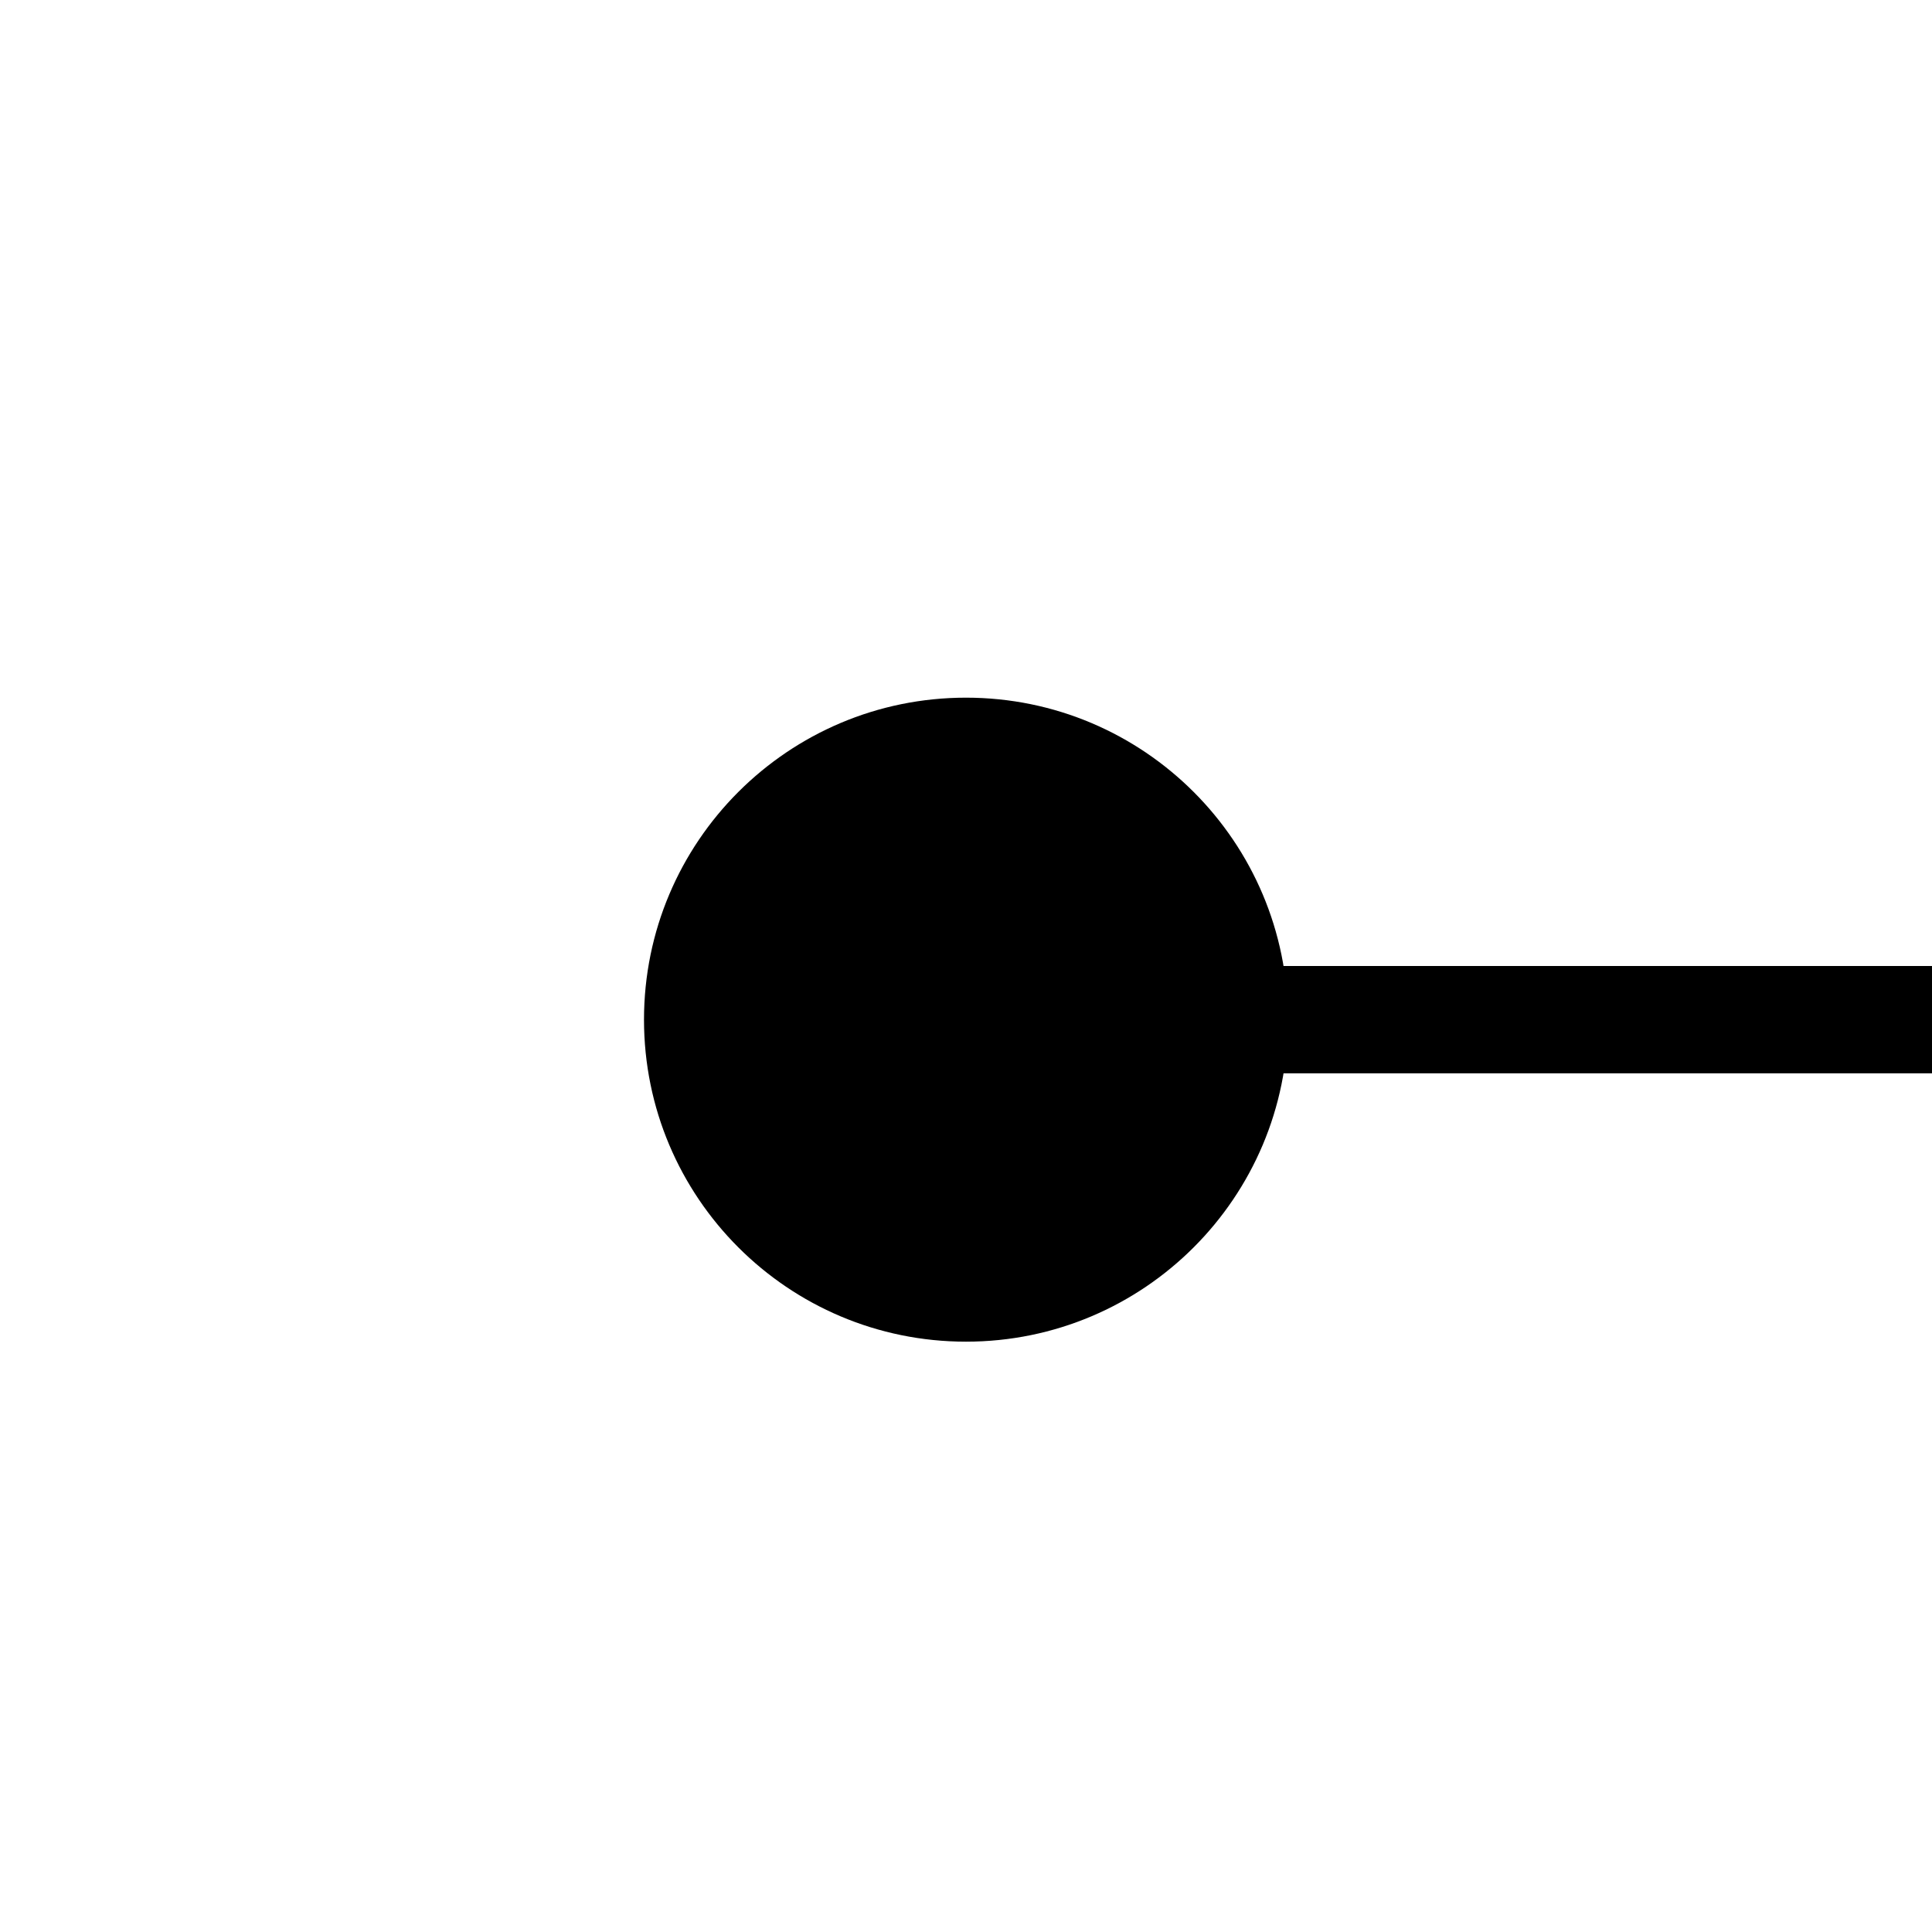
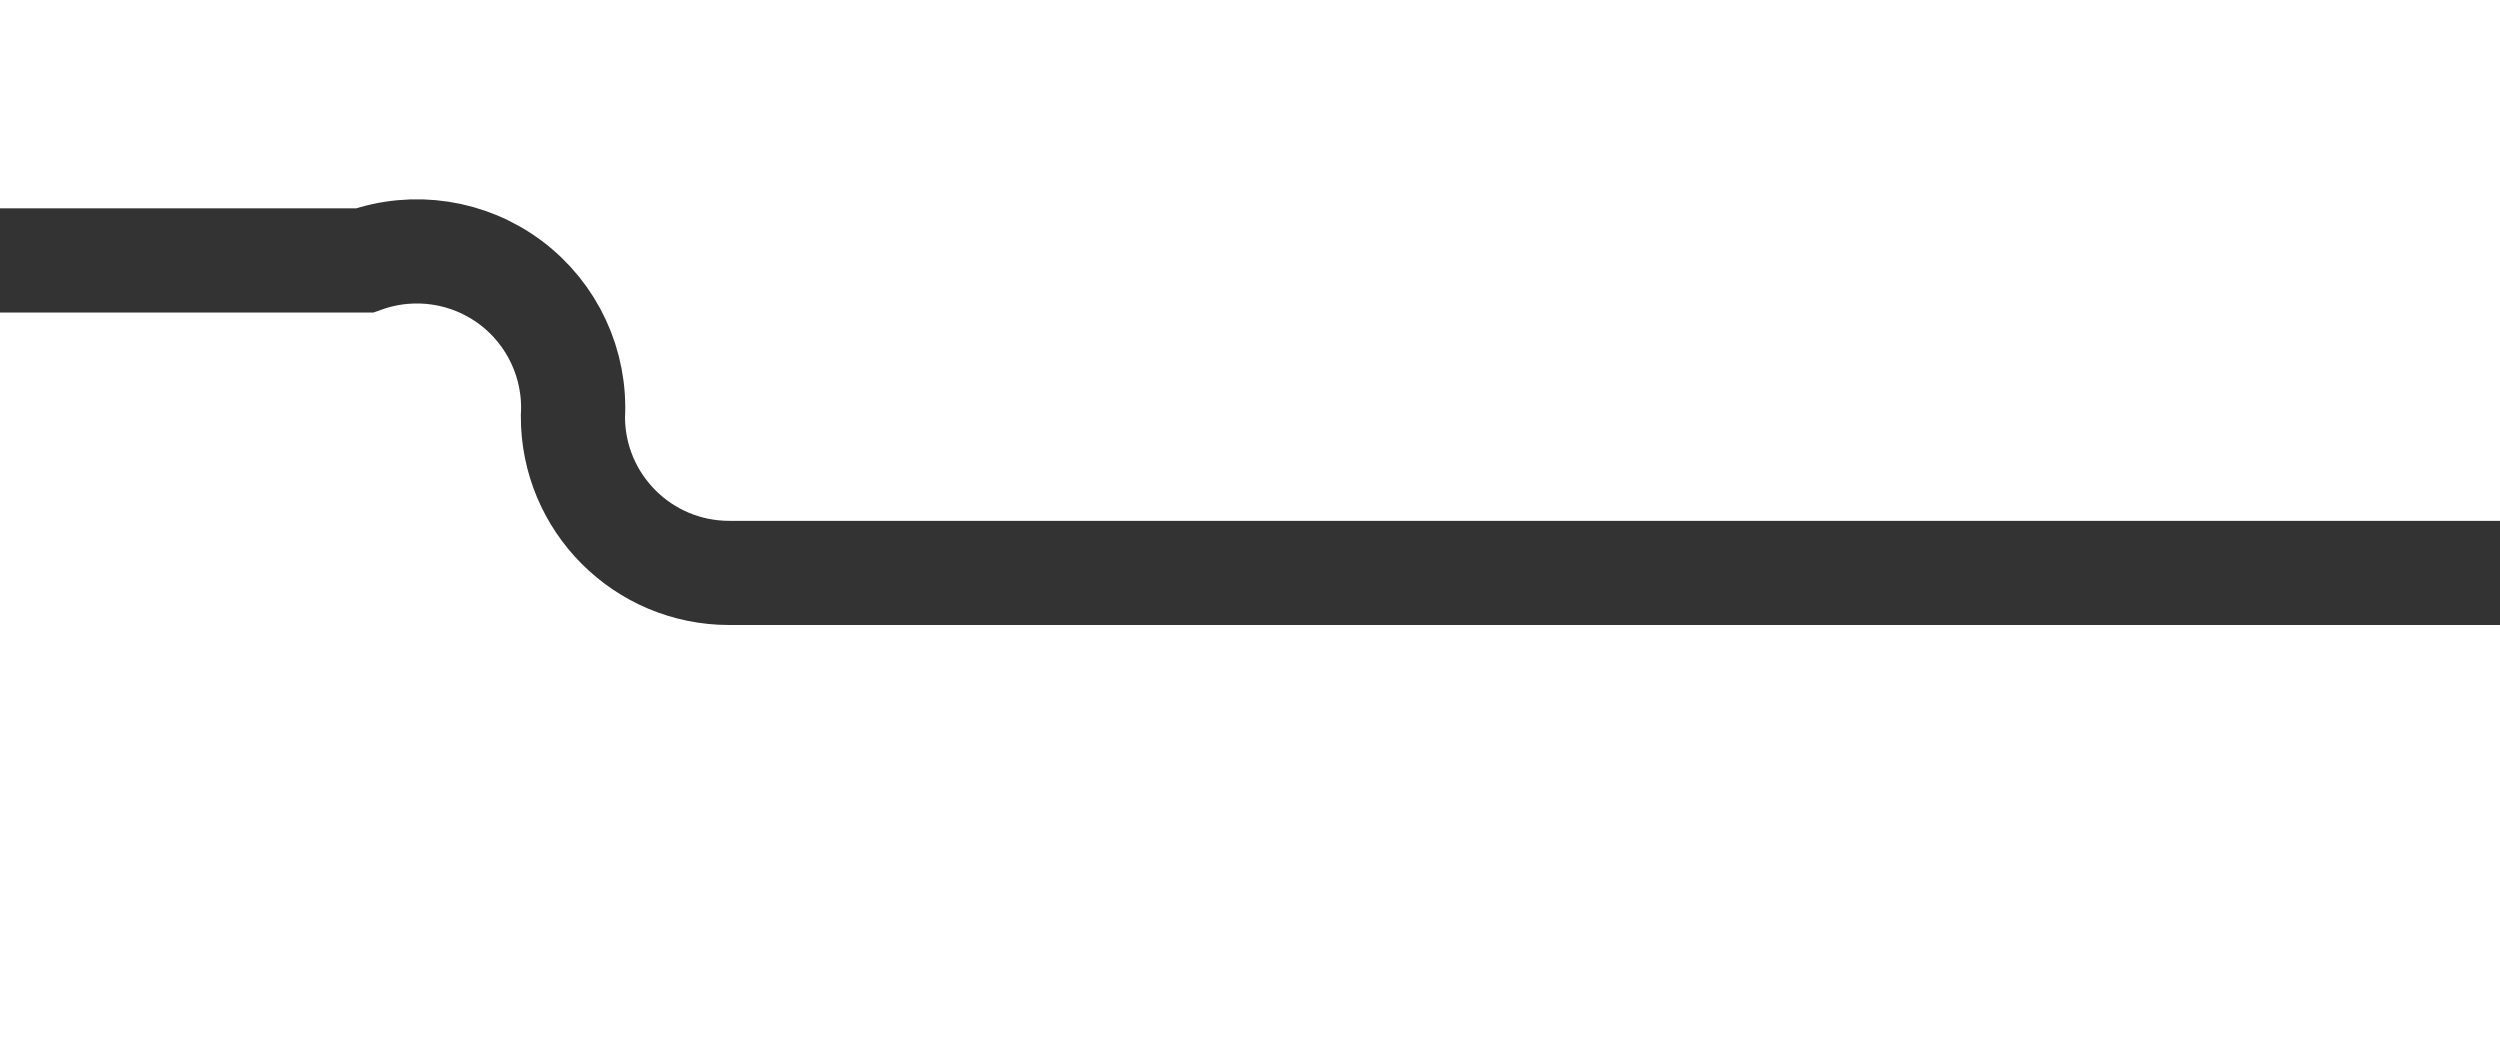
- <svg xmlns="http://www.w3.org/2000/svg" version="1.1" width="18px" height="18px" preserveAspectRatio="xMinYMid meet" viewBox="1418 482  18 16">
-   <path d="M 1425 490.5  L 1445 490.5  A 5 5 0 0 0 1450.5 485.5 L 1450.5 407  A 5 5 0 0 1 1455.5 402.5 L 1479 402.5  " stroke-width="1" stroke="#000000" fill="none" />
-   <path d="M 1427 487.5  A 3 3 0 0 0 1424 490.5 A 3 3 0 0 0 1427 493.5 A 3 3 0 0 0 1430 490.5 A 3 3 0 0 0 1427 487.5 Z " fill-rule="nonzero" fill="#000000" stroke="none" />
+ <svg xmlns="http://www.w3.org/2000/svg" version="1.1" width="24px" height="10px" preserveAspectRatio="xMinYMid meet" viewBox="1765 739  24 8">
+   <path d="M 1652.5 756  L 1652.5 745  A 5 5 0 0 1 1657.5 740.5 L 1768.5 740.5  A 1.5 1.5 0 0 1 1770.5 742 A 1.5 1.5 0 0 0 1772 743.5 L 1789 743.5  " stroke-width="1" stroke="#333333" fill="none" />
+   <path d="M 1652.5 751  A 3 3 0 0 0 1649.5 754 A 3 3 0 0 0 1652.5 757 A 3 3 0 0 0 1655.5 754 A 3 3 0 0 0 1652.5 751 Z " fill-rule="nonzero" fill="#333333" stroke="none" />
</svg>
